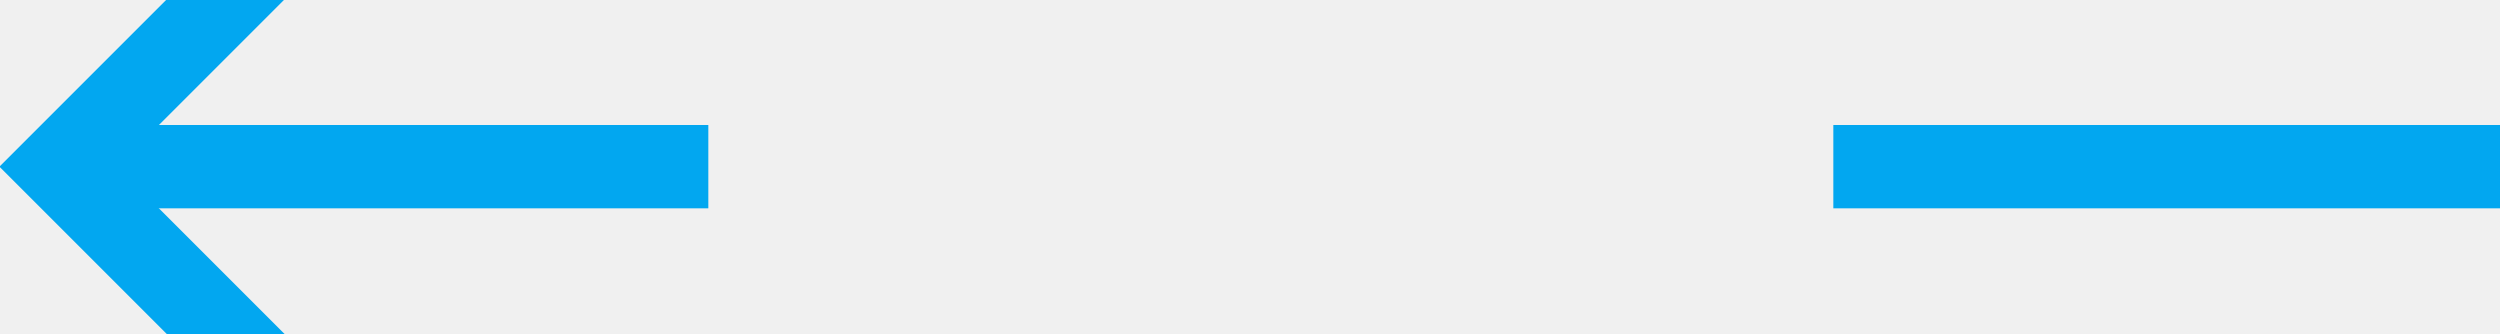
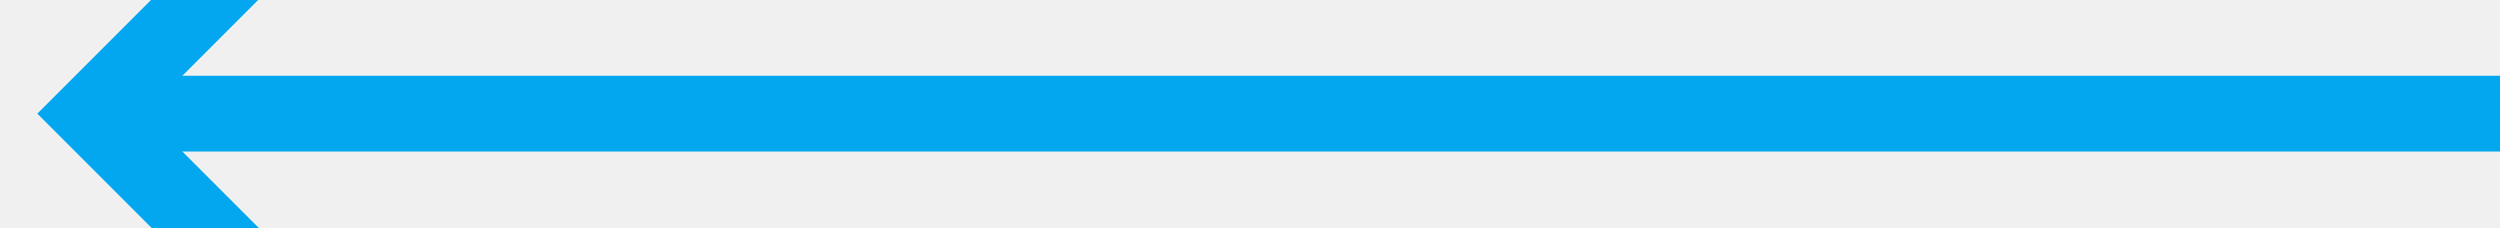
- <svg xmlns="http://www.w3.org/2000/svg" version="1.1" width="60px" height="8px" viewBox="414 3774  60 8">
-   <defs>
-     <mask fill="white" id="clip302">
-       <path d="M 427.5 3765  L 460.5 3765  L 460.5 3792  L 427.5 3792  Z M 427.5 3748  L 460.5 3748  L 460.5 3816  L 427.5 3816  Z " fill-rule="evenodd" />
-     </mask>
-   </defs>
-   <g transform="matrix(0 -1 1 0 -3334 4222 )">
-     <path d="M 439.707 3755.107  L 444 3750.814  L 448.293 3755.107  L 449.707 3753.693  L 444.707 3748.693  L 444 3747.986  L 443.293 3748.693  L 438.293 3753.693  L 439.707 3755.107  Z " fill-rule="nonzero" fill="#02a7f0" stroke="none" mask="url(#clip302)" />
-     <rect fill-rule="evenodd" fill="#02a7f0" stroke="none" x="443" y="3750" width="2" height="58" mask="url(#clip302)" />
-     <path d="" stroke-width="2" stroke="#02a7f0" fill="none" mask="url(#clip302)" />
+ <svg xmlns="http://www.w3.org/2000/svg" version="1.1" width="66px" height="6px" viewBox="164 3290  66 6">
+   <g transform="matrix(-1 0 0 -1 394 6586 )">
+     <path d="M 221.893 3288.707  L 226.186 3293  L 221.893 3297.293  L 223.307 3298.707  L 228.307 3293.707  L 229.014 3293  L 228.307 3292.293  L 223.307 3287.293  L 221.893 3288.707  Z " fill-rule="nonzero" fill="#02a7f0" stroke="none" />
+     <rect fill-rule="evenodd" fill="#02a7f0" stroke="none" x="164" y="3292" width="63" height="2" />
+     <path d="" stroke-width="2" stroke="#02a7f0" fill="none" />
  </g>
</svg>
